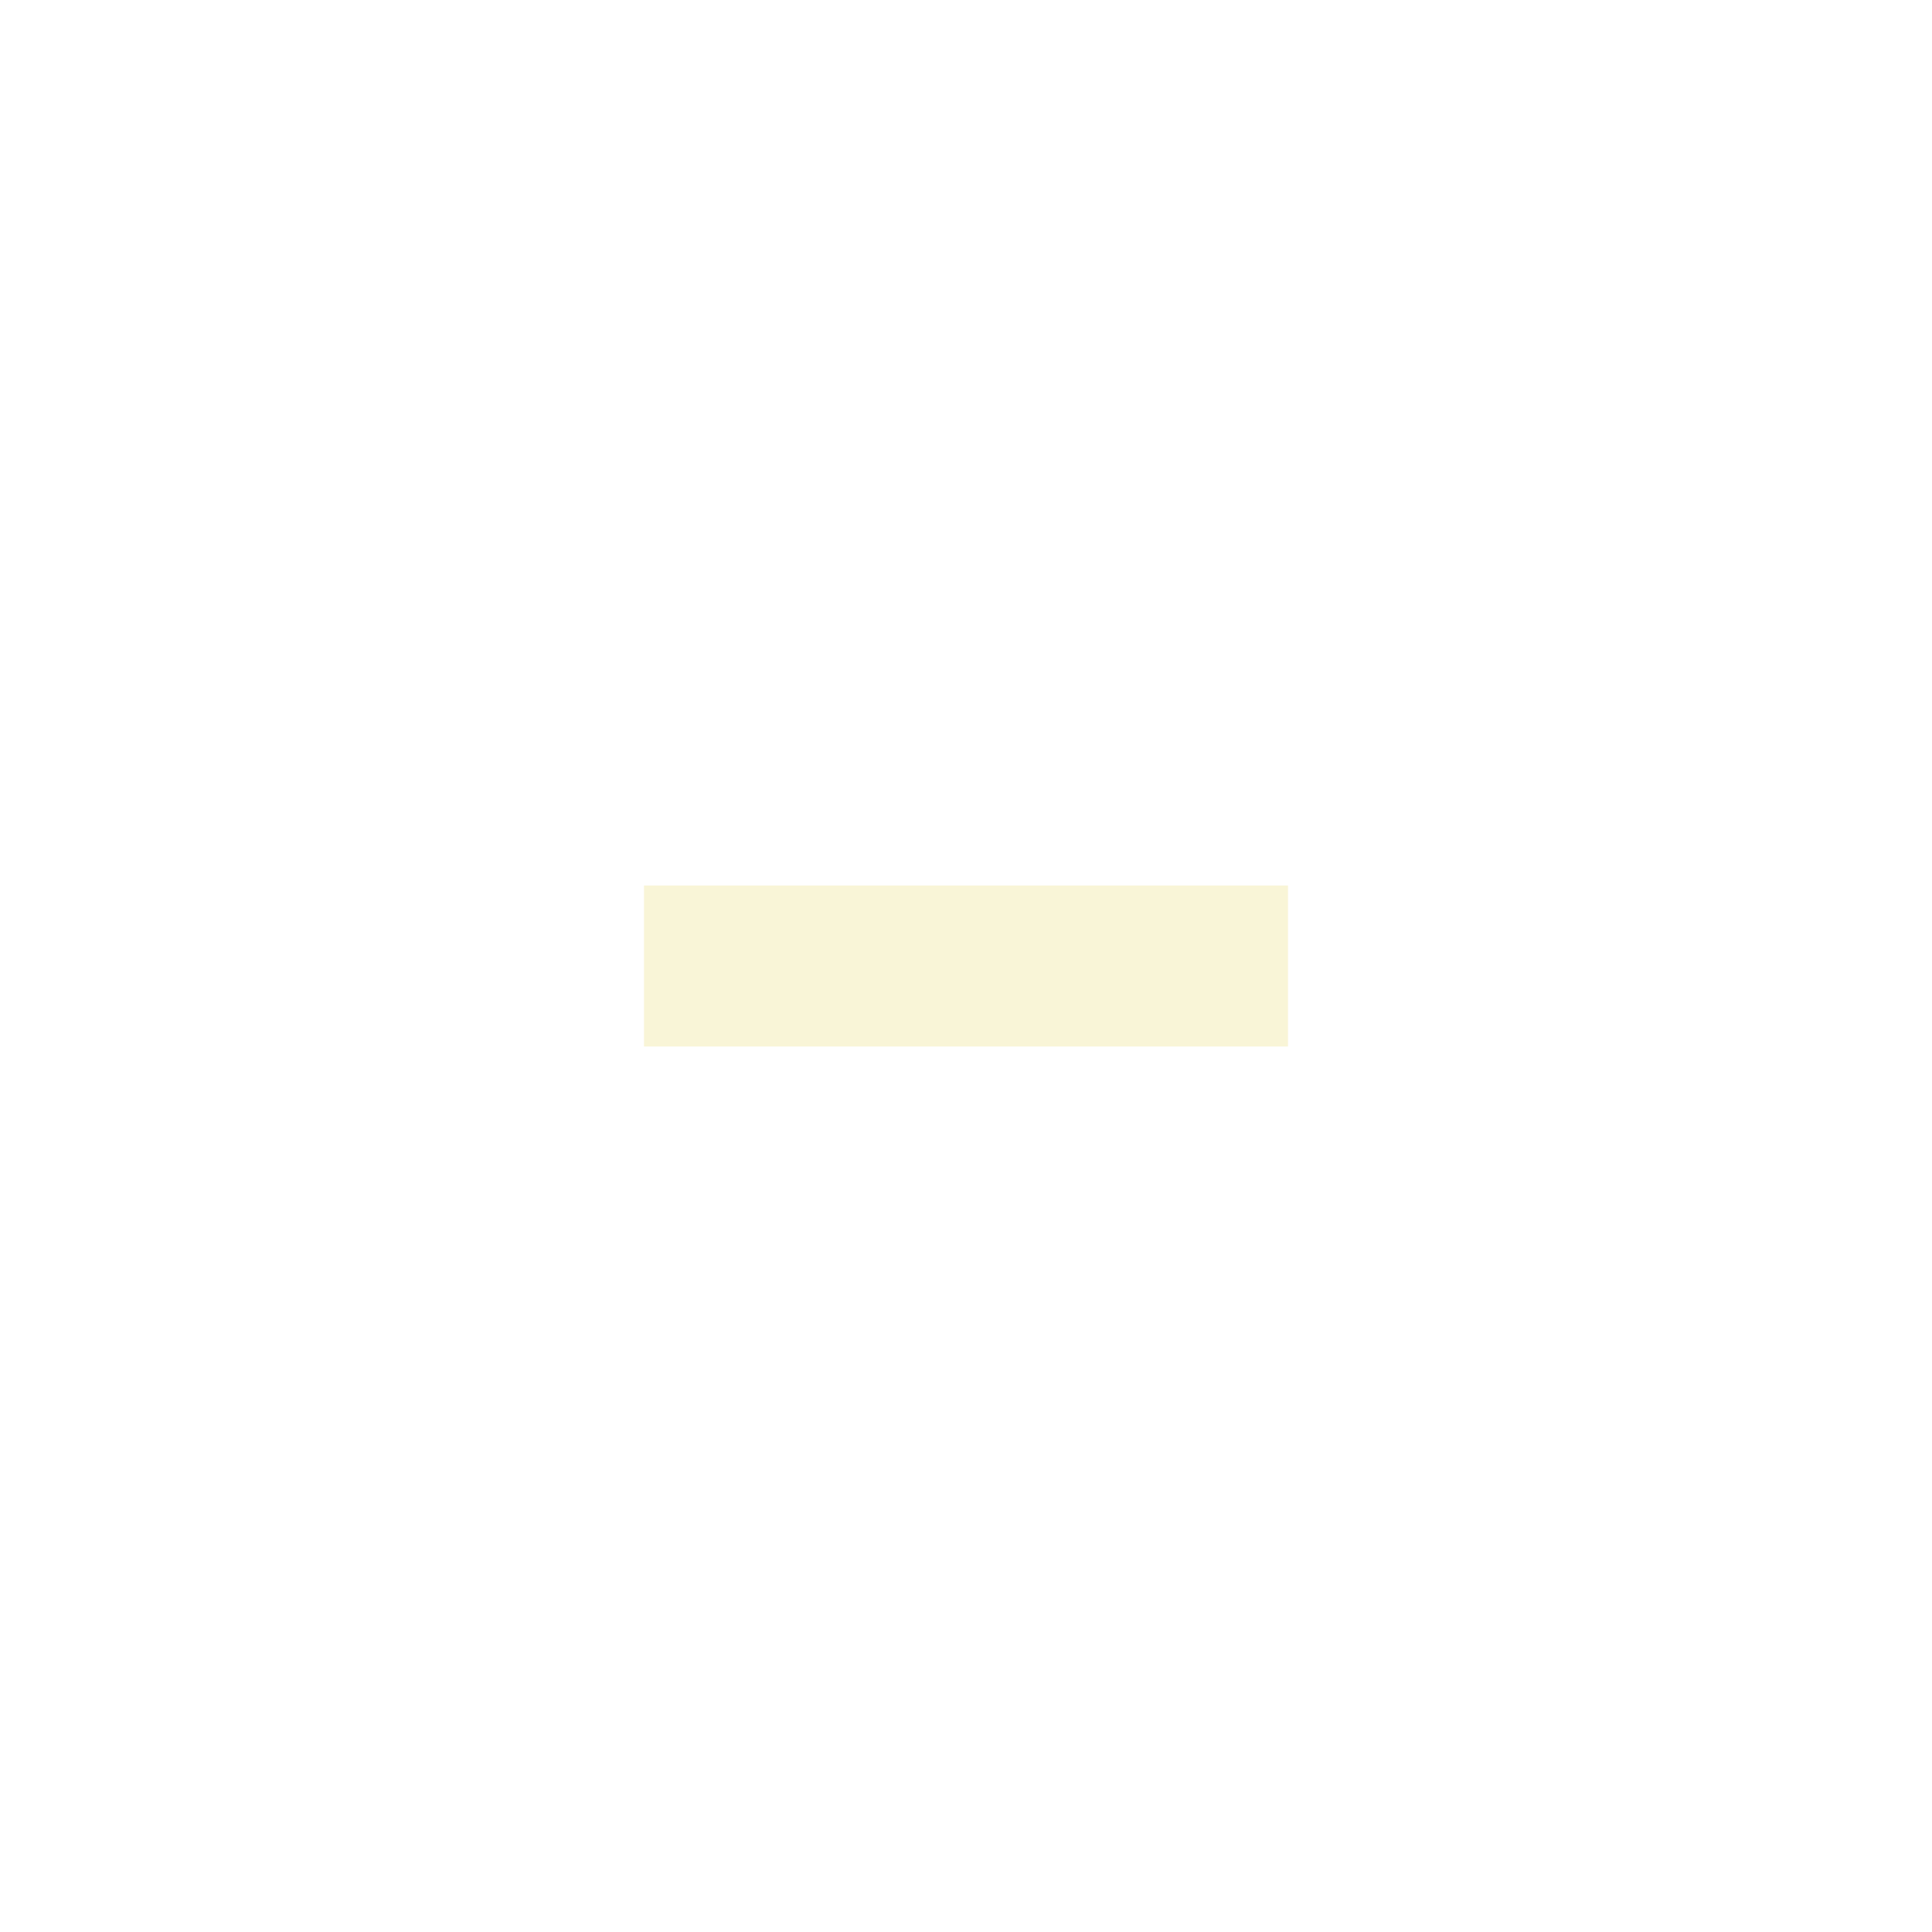
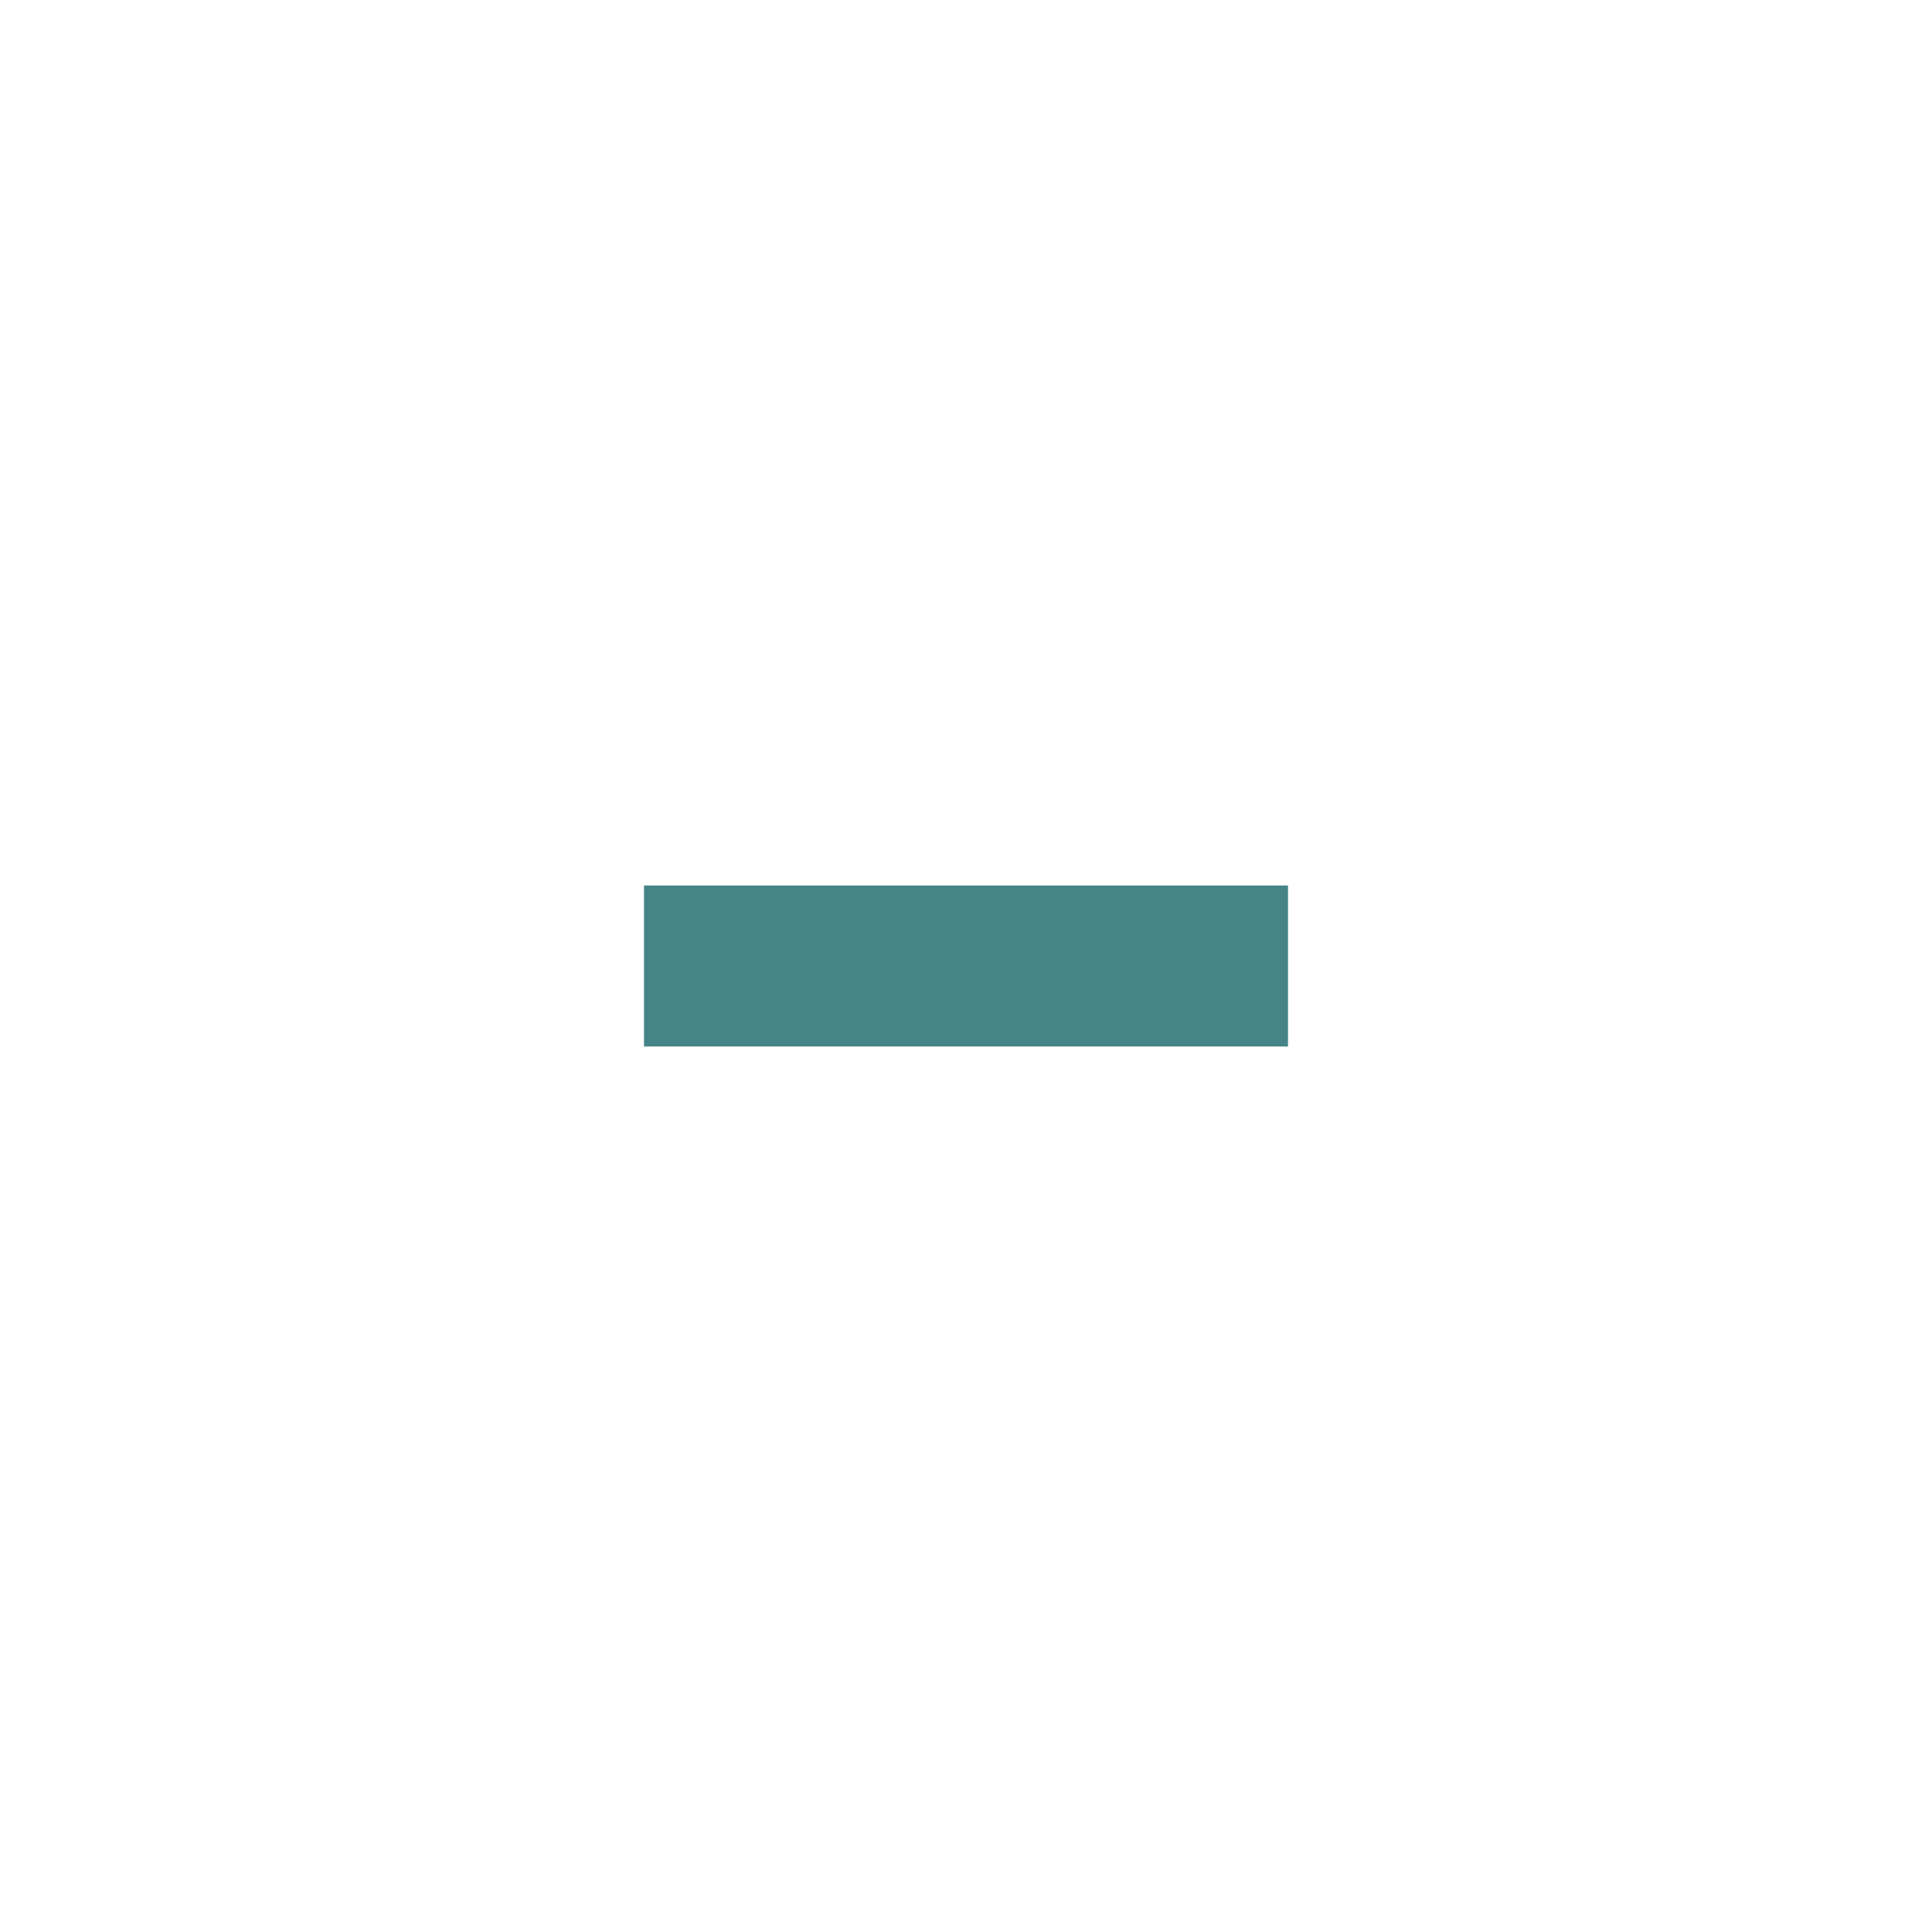
<svg xmlns="http://www.w3.org/2000/svg" version="1.1" x="0px" y="0px" width="24px" height="24px" viewBox="0 0 24 24" xml:space="preserve">
-   <rect x="8" y="11" fill="#f9f5d7" width="8" height="2" />
+   <rect x="8" y="11" fill="#458588" width="8" height="2" />
</svg>
